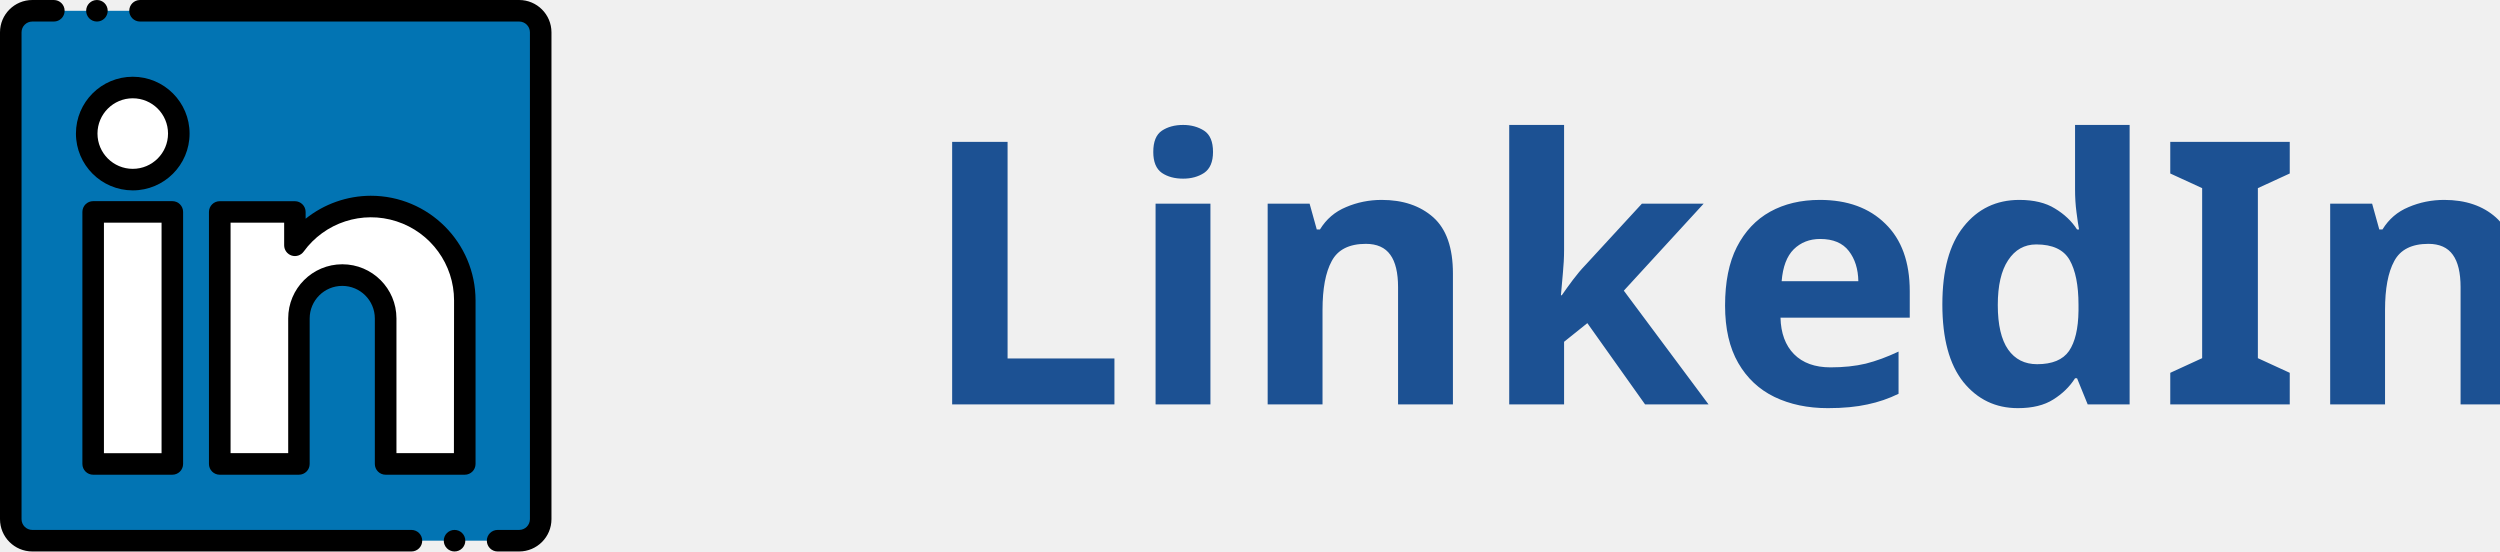
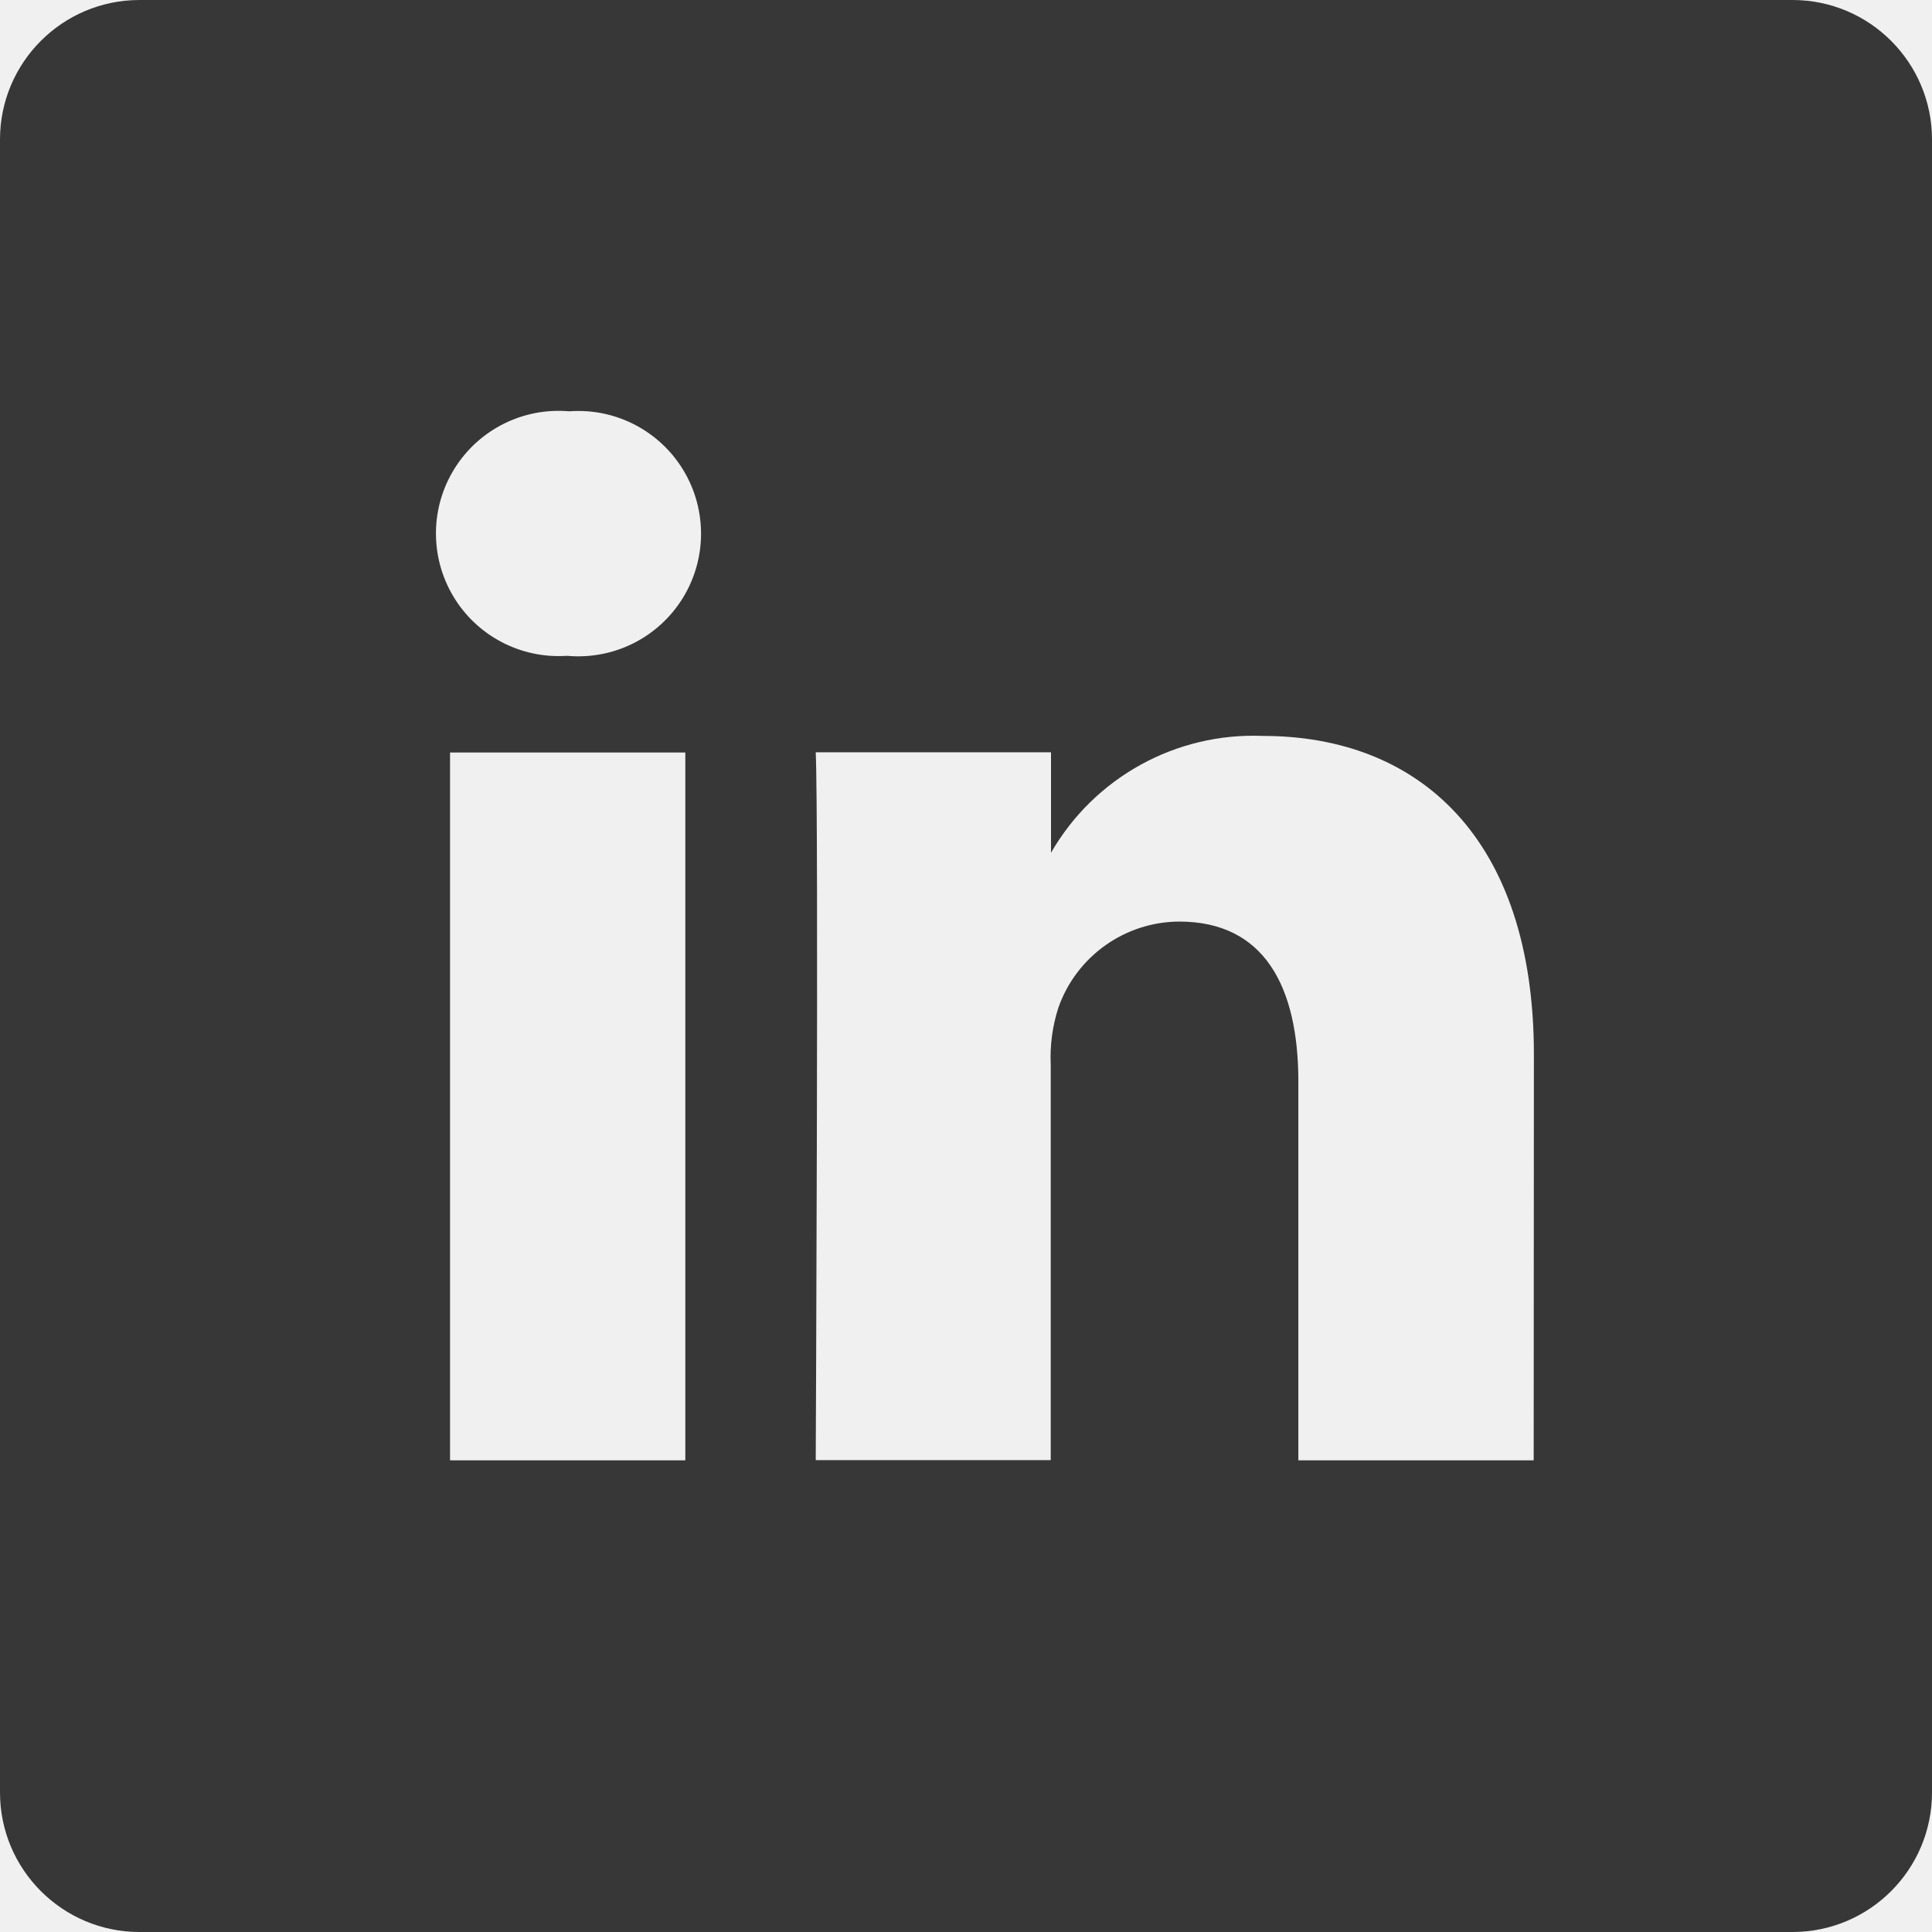
- <svg xmlns="http://www.w3.org/2000/svg" width="136" height="30" viewBox="0 0 136 30">
-   <g id="Group_466" data-name="Group 466" transform="translate(-490 -521)">
-     <text id="LinkedIn" transform="translate(540 543)" fill="#1c5193" stroke="rgba(0,0,0,0)" stroke-width="1" font-size="20" font-family="Poppins-SemiBold, Poppins" font-weight="600">
-       <tspan x="0" y="0">LinkedIn</tspan>
-     </text>
-     <g id="linkedin-2" data-name="linkedin" transform="translate(490 521)">
-       <g id="Group_465" data-name="Group 465" transform="translate(0.586 0.586)">
-         <path id="Path_4643" data-name="Path 4643" d="M37.656,10H11.172A1.175,1.175,0,0,0,10,11.172V37.656a1.175,1.175,0,0,0,1.172,1.172H37.656a1.175,1.175,0,0,0,1.172-1.172V11.172A1.175,1.175,0,0,0,37.656,10Zm0,0" transform="translate(-10 -10)" fill="#0274b3" fill-rule="evenodd" />
-         <path id="Path_4644" data-name="Path 4644" d="M85.51,83.755a2.5,2.5,0,1,1-2.5-2.5A2.5,2.5,0,0,1,85.51,83.755Zm0,0" transform="translate(-76.369 -77.075)" fill="#fff" fill-rule="evenodd" />
-         <path id="Path_4645" data-name="Path 4645" d="M86.5,196.75h4.307v13.711H86.5Zm0,0" transform="translate(-82.018 -185.808)" fill="#fff" fill-rule="evenodd" />
-         <path id="Path_4646" data-name="Path 4646" d="M204,192.043v13.711h4.307V197.84a2.358,2.358,0,1,1,4.717,0v7.914h4.307v-8.892a5.108,5.108,0,0,0-9.243-3v-1.817Zm0,0" transform="translate(-192.633 -181.101)" fill="#fff" fill-rule="evenodd" />
-       </g>
-       <path id="Path_4647" data-name="Path 4647" d="M22.383,28.828H1.758a.586.586,0,0,1-.586-.586V1.758a.586.586,0,0,1,.586-.586H2.93A.586.586,0,0,0,2.93,0H1.758A1.76,1.76,0,0,0,0,1.758V28.242A1.76,1.76,0,0,0,1.758,30H22.383a.586.586,0,0,0,0-1.172Zm0,0" />
-       <path id="Path_4648" data-name="Path 4648" d="M141.211,0H120.586a.586.586,0,0,0,0,1.172h20.625a.586.586,0,0,1,.586.586V28.242a.586.586,0,0,1-.586.586h-1.172a.586.586,0,0,0,0,1.172h1.172a1.76,1.76,0,0,0,1.758-1.758V1.758A1.76,1.76,0,0,0,141.211,0Zm0,0" transform="translate(-112.969)" />
-       <path id="Path_4649" data-name="Path 4649" d="M73.591,77.432A3.091,3.091,0,1,0,70.5,74.341,3.094,3.094,0,0,0,73.591,77.432Zm0-5.01a1.919,1.919,0,1,1-1.919,1.919A1.921,1.921,0,0,1,73.591,72.422Zm0,0" transform="translate(-66.369 -67.075)" />
-       <path id="Path_4650" data-name="Path 4650" d="M202.8,181.75A5.7,5.7,0,0,0,199.259,183v-.368a.586.586,0,0,0-.586-.586h-4.087a.586.586,0,0,0-.586.586V196.34a.586.586,0,0,0,.586.586h4.307a.586.586,0,0,0,.586-.586v-7.914a1.772,1.772,0,0,1,3.545,0v7.914a.586.586,0,0,0,.586.586h4.307a.586.586,0,0,0,.586-.586v-8.892A5.7,5.7,0,0,0,202.8,181.75Zm4.526,14H204.2v-7.328a2.944,2.944,0,0,0-5.889,0v7.328h-3.135V183.215h2.915v1.231a.586.586,0,0,0,1.059.345,4.522,4.522,0,0,1,8.184,2.657Zm0,0" transform="translate(-182.633 -171.101)" />
-       <path id="Path_4651" data-name="Path 4651" d="M77.086,186.75a.586.586,0,0,0-.586.586v13.711a.586.586,0,0,0,.586.586h4.307a.586.586,0,0,0,.586-.586V187.336a.586.586,0,0,0-.586-.586Zm3.721,13.711H77.672V187.922h3.135Zm0,0" transform="translate(-72.018 -175.808)" />
-       <path id="Path_4652" data-name="Path 4652" d="M80.586,1.172a.586.586,0,0,0,0-1.172h0a.586.586,0,0,0,0,1.172Zm0,0" transform="translate(-75.313)" />
-       <path id="Path_4653" data-name="Path 4653" d="M412.586,492h0a.586.586,0,1,0,.586.586A.586.586,0,0,0,412.586,492Zm0,0" transform="translate(-387.859 -463.172)" />
-     </g>
-   </g>
+ <svg xmlns="http://www.w3.org/2000/svg" width="36" height="36" viewBox="0 0 36 36">
+   <defs>
+     <style>
+       .cls-1 {
+         fill: #373737;
+       }
+     </style>
+   </defs>
+   <path id="linkedIn" class="cls-1" d="M33.4,0H2.6A2.6,2.6,0,0,0,0,2.6V33.4A2.6,2.6,0,0,0,2.6,36H33.4A2.6,2.6,0,0,0,36,33.4V2.6A2.6,2.6,0,0,0,33.4,0ZM12.77,27.211H8.386V14.022H12.77Zm-2.192-14.99h-.029a2.285,2.285,0,1,1,.058-4.557,2.286,2.286,0,1,1-.029,4.557Zm18,14.99H24.193V20.155c0-1.773-.635-2.983-2.221-2.983a2.4,2.4,0,0,0-2.249,1.6,3,3,0,0,0-.144,1.07v7.365H15.2s.057-11.952,0-13.189h4.384V15.89a4.352,4.352,0,0,1,3.951-2.177c2.884,0,5.047,1.885,5.047,5.936Zm0,0" transform="translate(0)" />
</svg>
